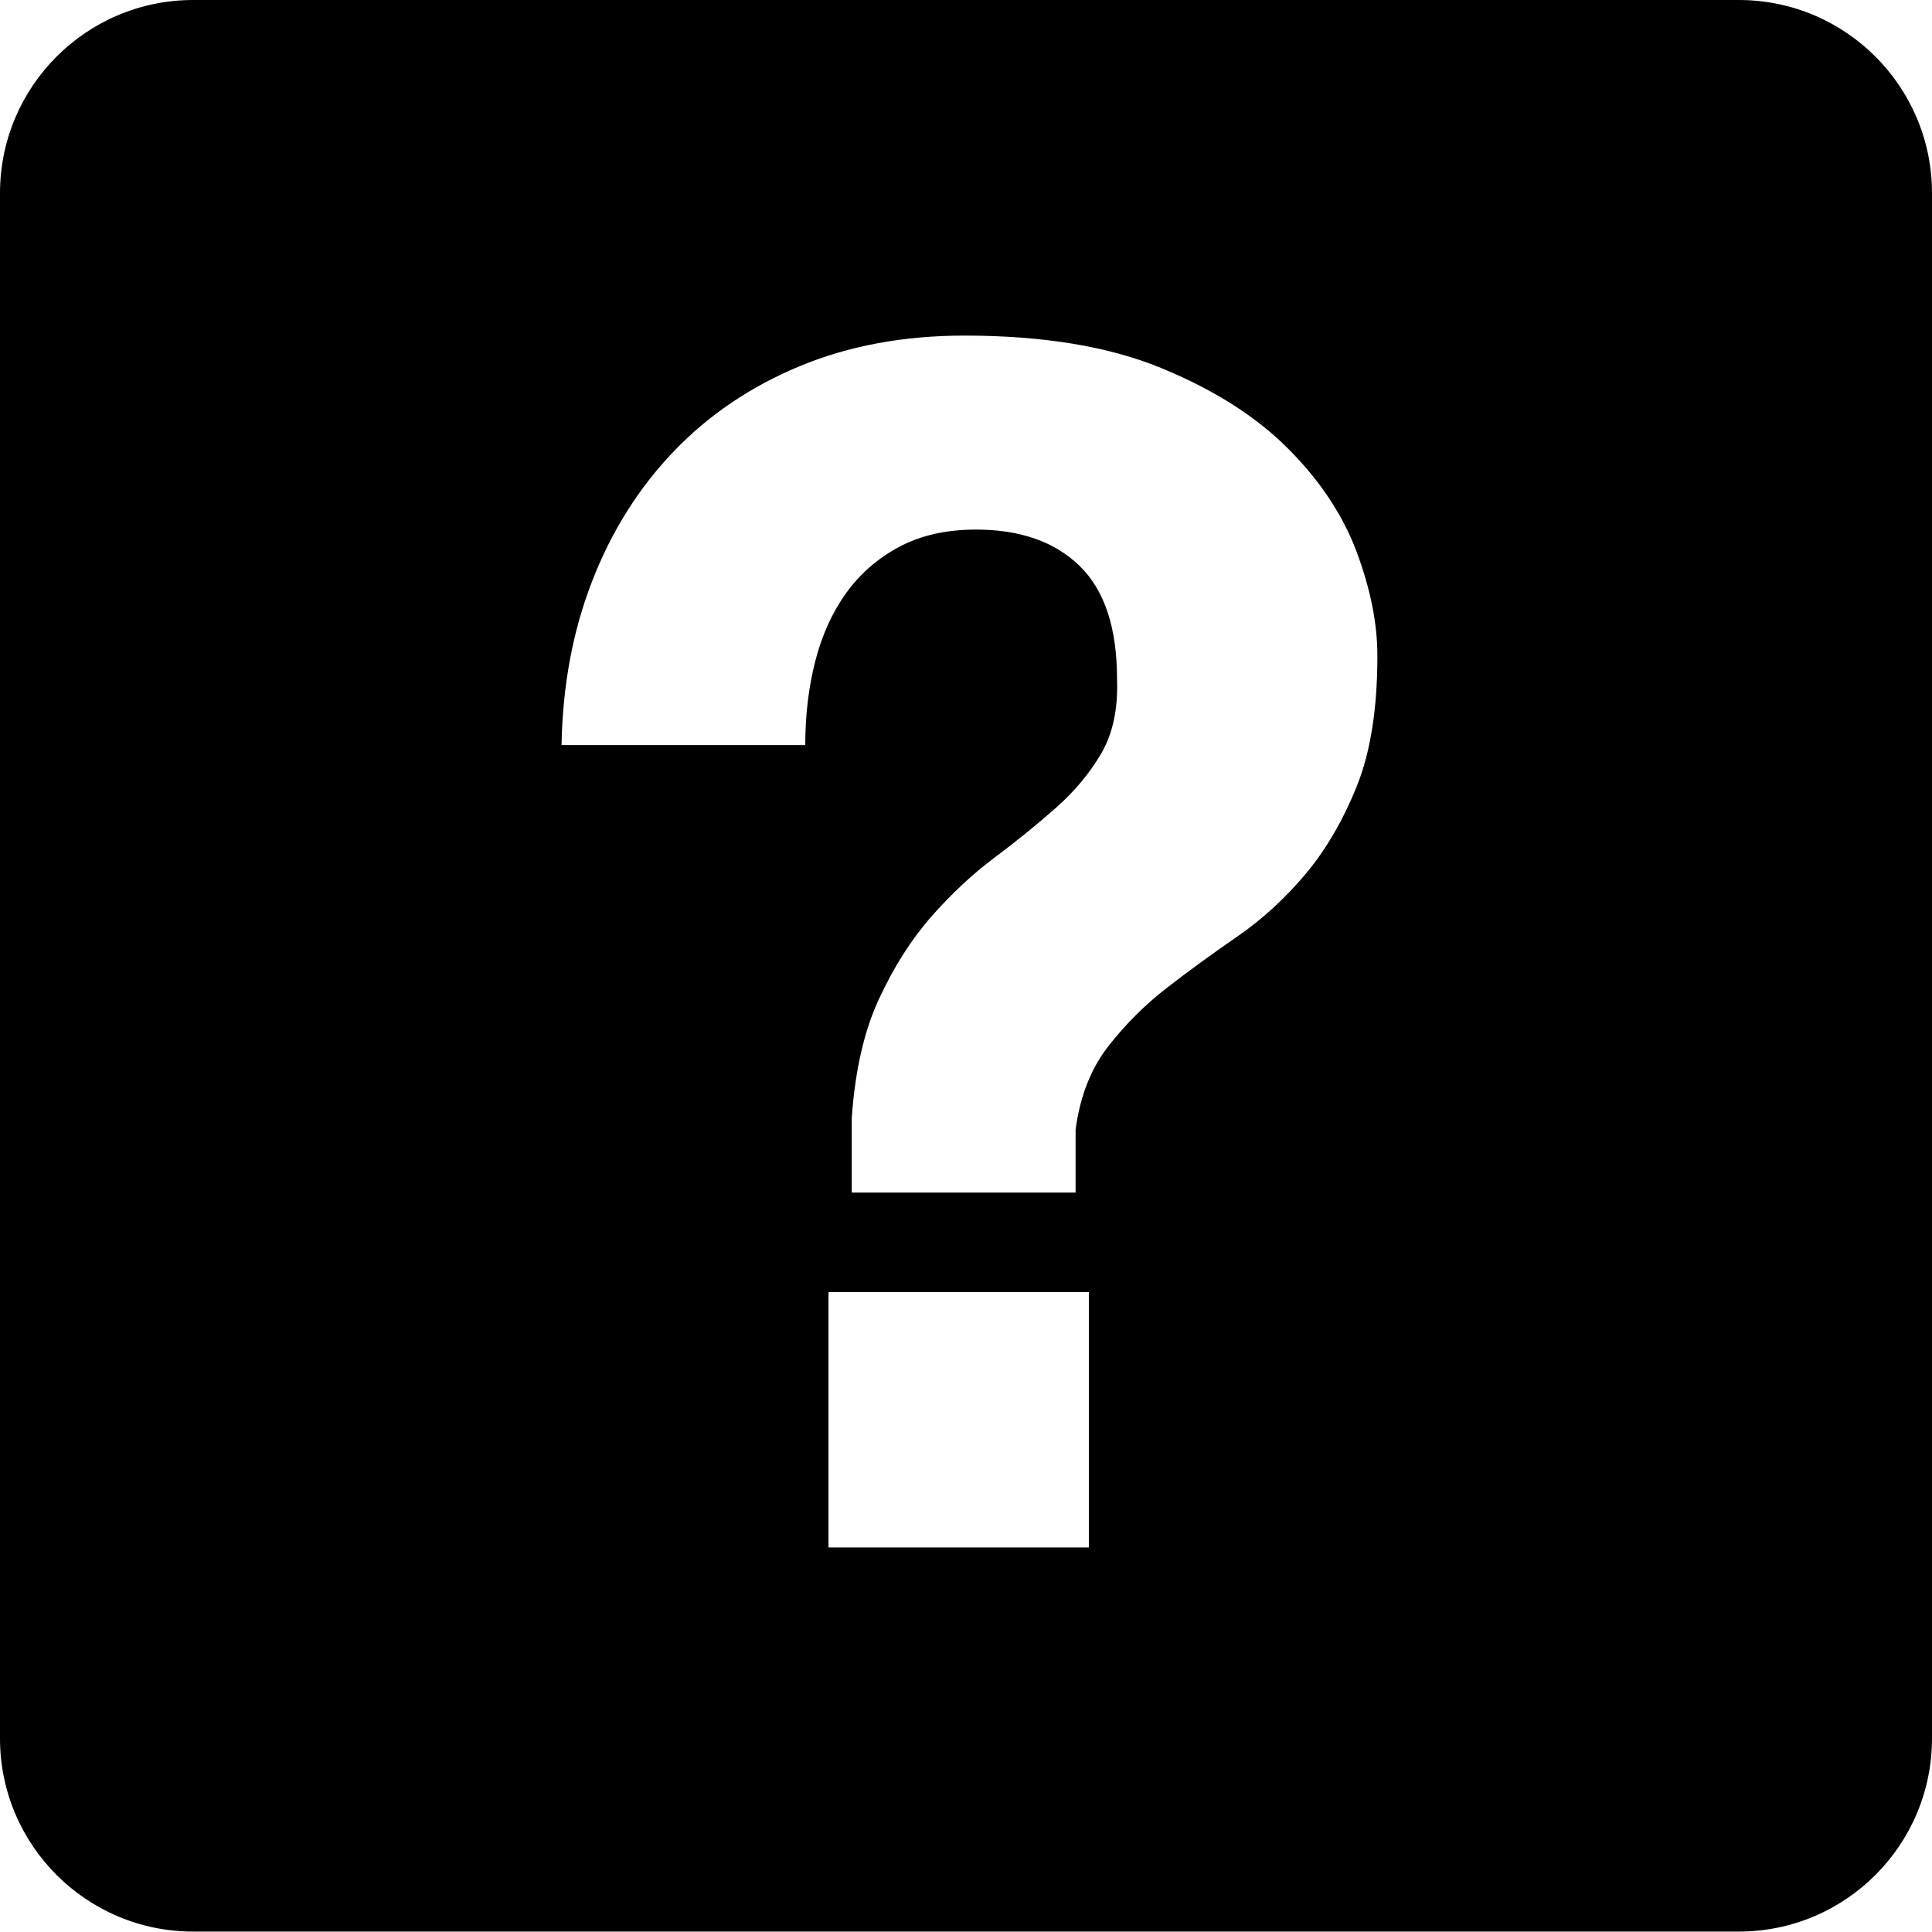
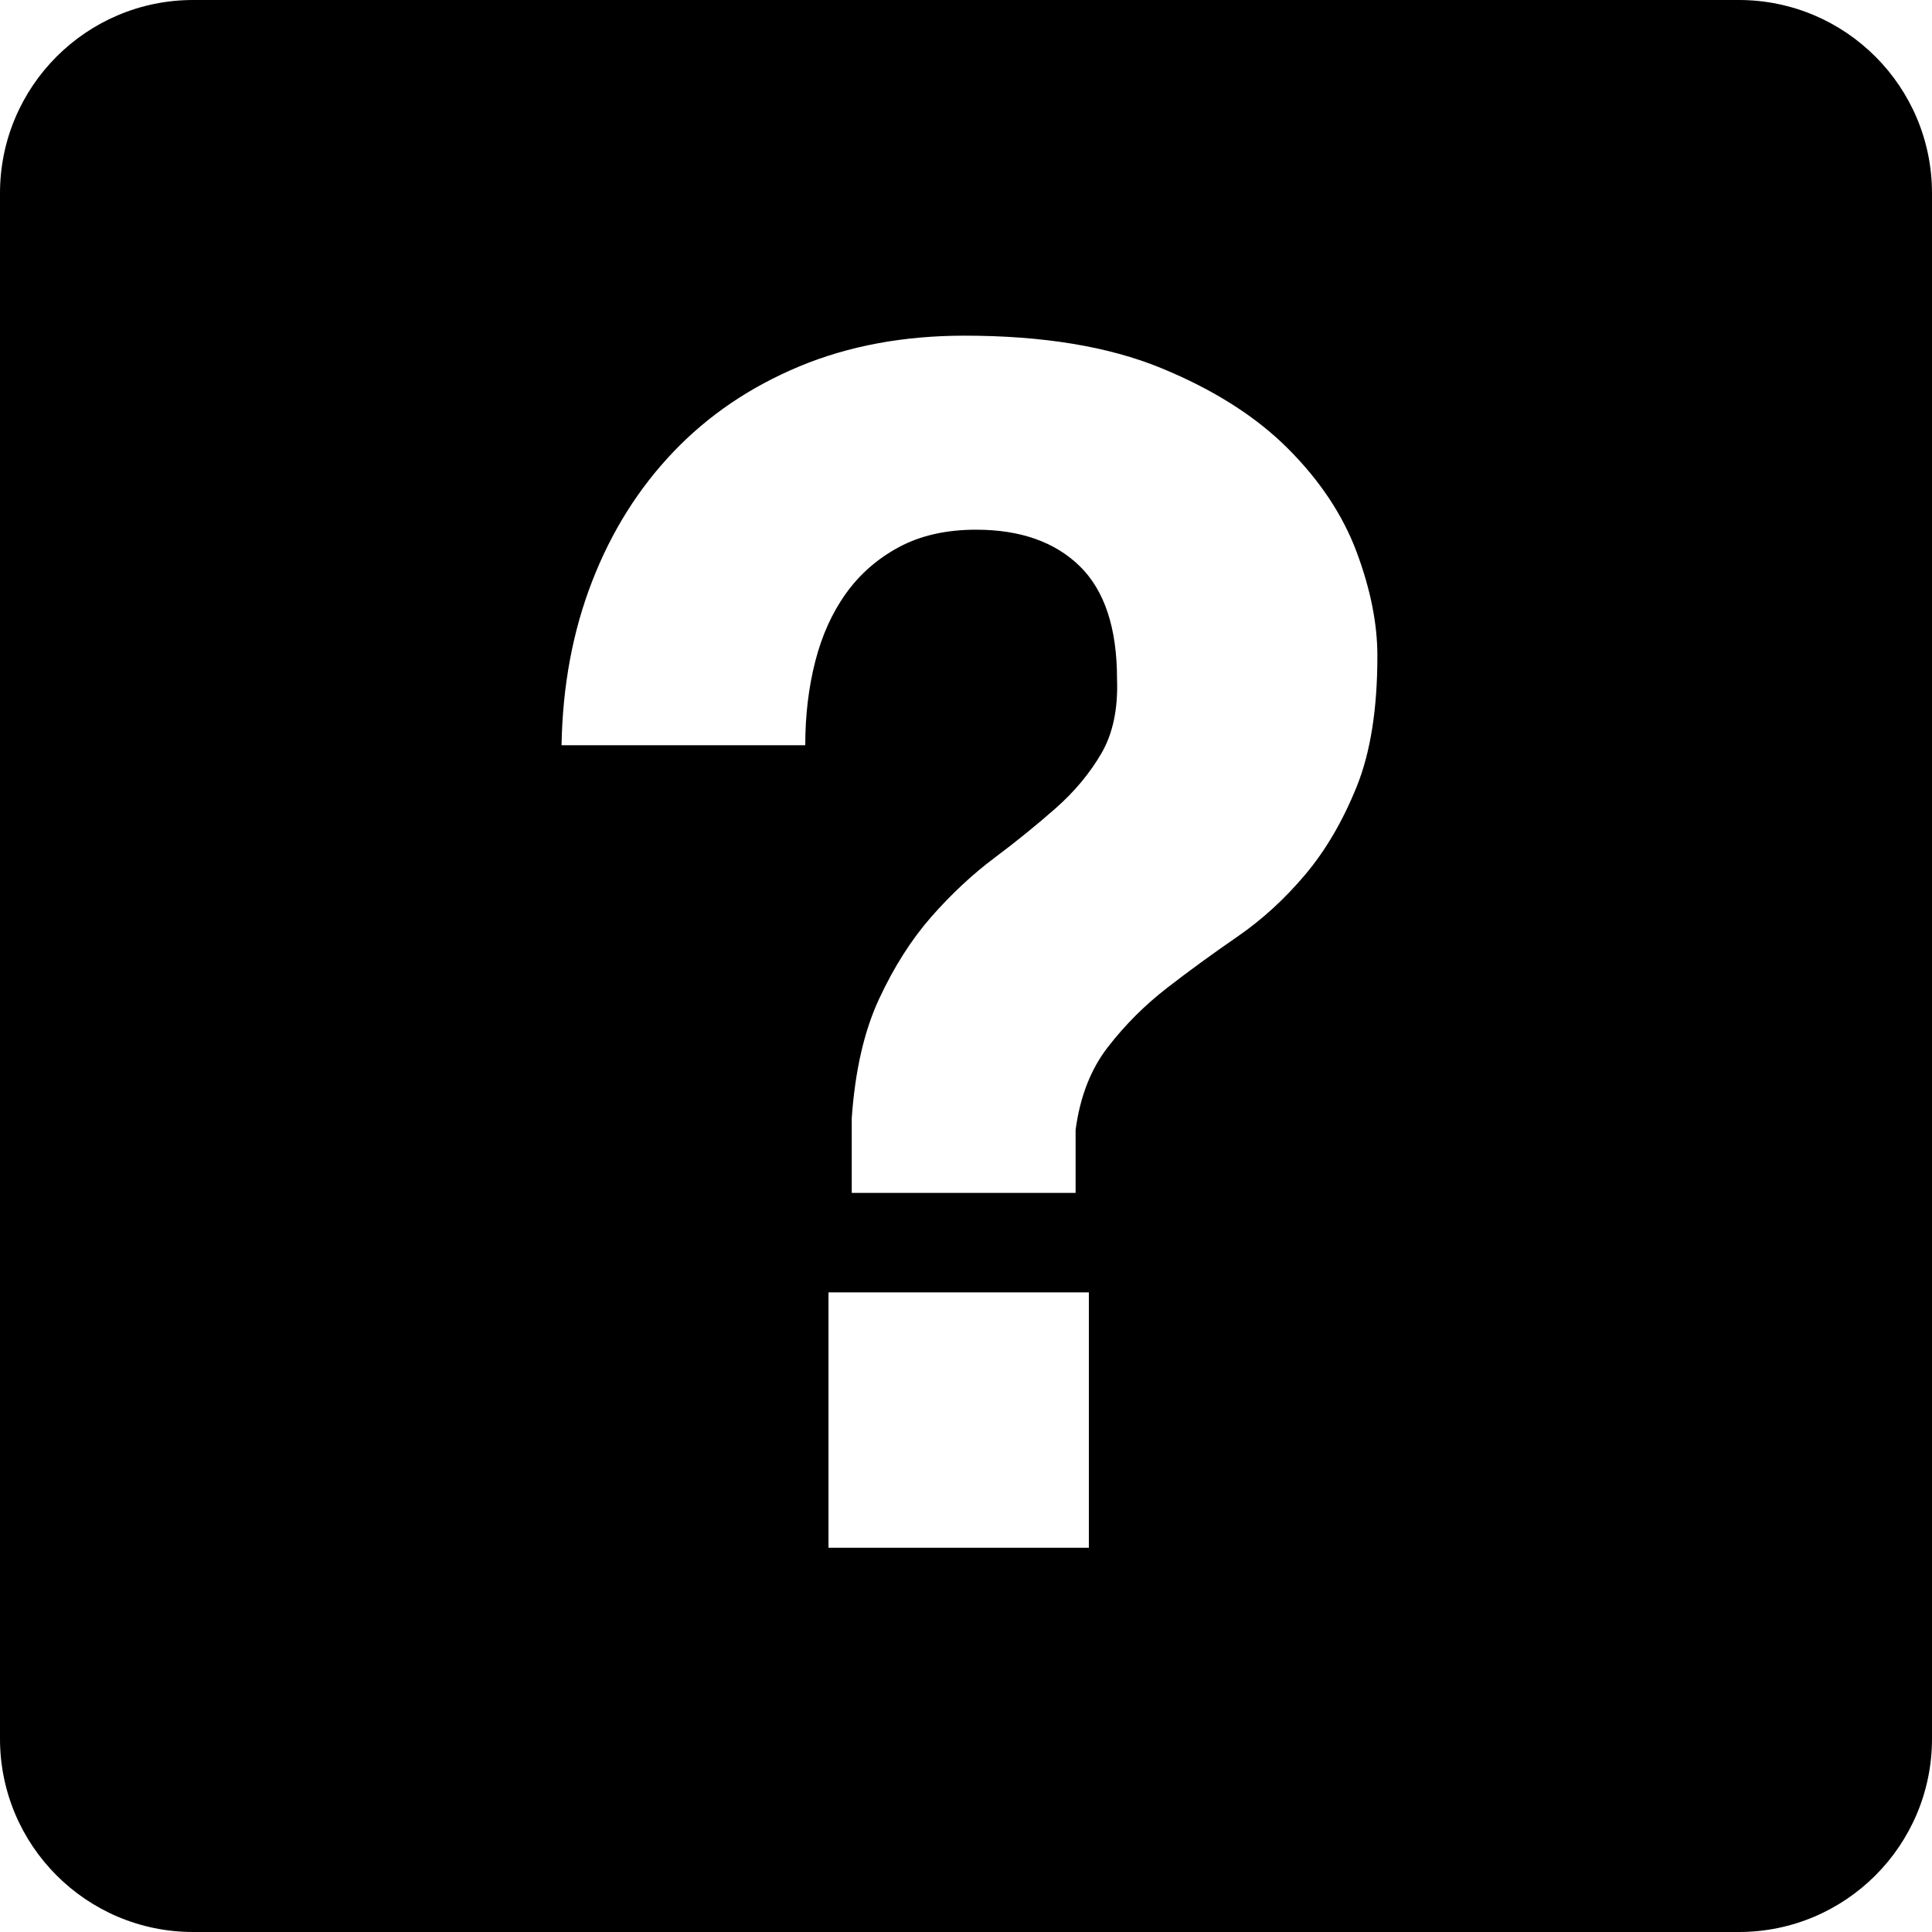
- <svg xmlns="http://www.w3.org/2000/svg" width="100px" height="100px" viewBox="0 0 100 100" version="1.1">
-   <defs />
-   <g id="Page-1" stroke="none" stroke-width="1" fill="none" fill-rule="evenodd">
-     <g id="signature-unverified" fill="#000000">
-       <path d="M90,0 L10,0 C4.477,0 0,4.478 0,10 L0,89.978 C0,95.501 4.477,99.978 10,99.978 L90,99.978 C95.523,99.978 100,95.501 100,89.978 L100,10 C100,4.478 95.523,0 90,0 L90,0 Z M56.359,80.095 L42.883,80.095 L42.883,66.877 L56.359,66.877 L56.359,80.095 L56.359,80.095 Z M70.222,40.709 C69.505,42.482 68.62,43.998 67.562,45.256 C66.501,46.515 65.33,47.588 64.042,48.474 C62.755,49.362 61.538,50.246 60.394,51.133 C59.249,52.022 58.234,53.036 57.347,54.18 C56.458,55.325 55.902,56.753 55.673,58.469 L55.673,61.729 L44.086,61.729 L44.086,57.868 C44.258,55.411 44.729,53.35 45.502,51.692 C46.273,50.034 47.176,48.617 48.205,47.444 C49.236,46.272 50.322,45.256 51.466,44.398 C52.611,43.542 53.669,42.682 54.642,41.825 C55.615,40.967 56.402,40.024 57.003,38.994 C57.604,37.964 57.874,36.678 57.817,35.134 C57.817,32.503 57.174,30.558 55.887,29.298 C54.598,28.042 52.809,27.411 50.522,27.411 C48.977,27.411 47.647,27.712 46.53,28.312 C45.415,28.913 44.499,29.713 43.784,30.714 C43.067,31.715 42.54,32.888 42.196,34.231 C41.852,35.577 41.68,37.021 41.68,38.565 L29.065,38.565 C29.12,35.475 29.651,32.644 30.653,30.071 C31.653,27.497 33.055,25.266 34.858,23.38 C36.661,21.491 38.835,20.019 41.381,18.958 C43.928,17.899 46.776,17.37 49.922,17.37 C53.984,17.37 57.375,17.929 60.093,19.044 C62.81,20.16 64.999,21.548 66.659,23.208 C68.319,24.867 69.505,26.654 70.221,28.57 C70.936,30.487 71.293,32.273 71.293,33.932 C71.295,36.677 70.937,38.938 70.222,40.709 L70.222,40.709 Z" />
-     </g>
-   </g>
+ <svg xmlns="http://www.w3.org/2000/svg" width="100" height="100" viewBox="0 0 100 100">
+   <path d="M90,0 L10,0 C4.477,0 0,4.479 0,10.002 L0,89.998 C0,95.522 4.477,100 10,100 L90,100 C95.523,100 100,95.522 100,89.998 L100,10.002 C100,4.479 95.523,0 90,0 L90,0 Z M56.359,80.113 L42.883,80.113 L42.883,66.892 L56.359,66.892 L56.359,80.113 L56.359,80.113 Z M70.222,40.718 C69.505,42.491 68.62,44.008 67.562,45.266 C66.501,46.525 65.33,47.598 64.042,48.485 C62.755,49.373 61.538,50.257 60.394,51.144 C59.249,52.033 58.234,53.048 57.347,54.192 C56.458,55.337 55.902,56.765 55.673,58.482 L55.673,61.743 L44.086,61.743 L44.086,57.881 C44.258,55.423 44.729,53.362 45.502,51.703 C46.273,50.045 47.176,48.628 48.205,47.454 C49.236,46.282 50.322,45.266 51.466,44.408 C52.611,43.552 53.669,42.691 54.642,41.834 C55.615,40.976 56.402,40.033 57.003,39.003 C57.604,37.972 57.874,36.686 57.817,35.142 C57.817,32.51 57.174,30.565 55.887,29.304 C54.598,28.048 52.809,27.417 50.522,27.417 C48.977,27.417 47.647,27.718 46.53,28.318 C45.415,28.919 44.499,29.72 43.784,30.721 C43.067,31.722 42.54,32.895 42.196,34.239 C41.852,35.585 41.68,37.029 41.68,38.573 L29.065,38.573 C29.12,35.483 29.651,32.651 30.653,30.078 C31.653,27.503 33.055,25.272 34.858,23.385 C36.661,21.496 38.835,20.023 41.381,18.962 C43.928,17.903 46.776,17.374 49.922,17.374 C53.984,17.374 57.375,17.933 60.093,19.048 C62.81,20.164 64.999,21.553 66.659,23.213 C68.319,24.872 69.505,26.66 70.221,28.576 C70.936,30.494 71.293,32.28 71.293,33.939 C71.295,36.685 70.937,38.947 70.222,40.718 L70.222,40.718 Z" />
</svg>
